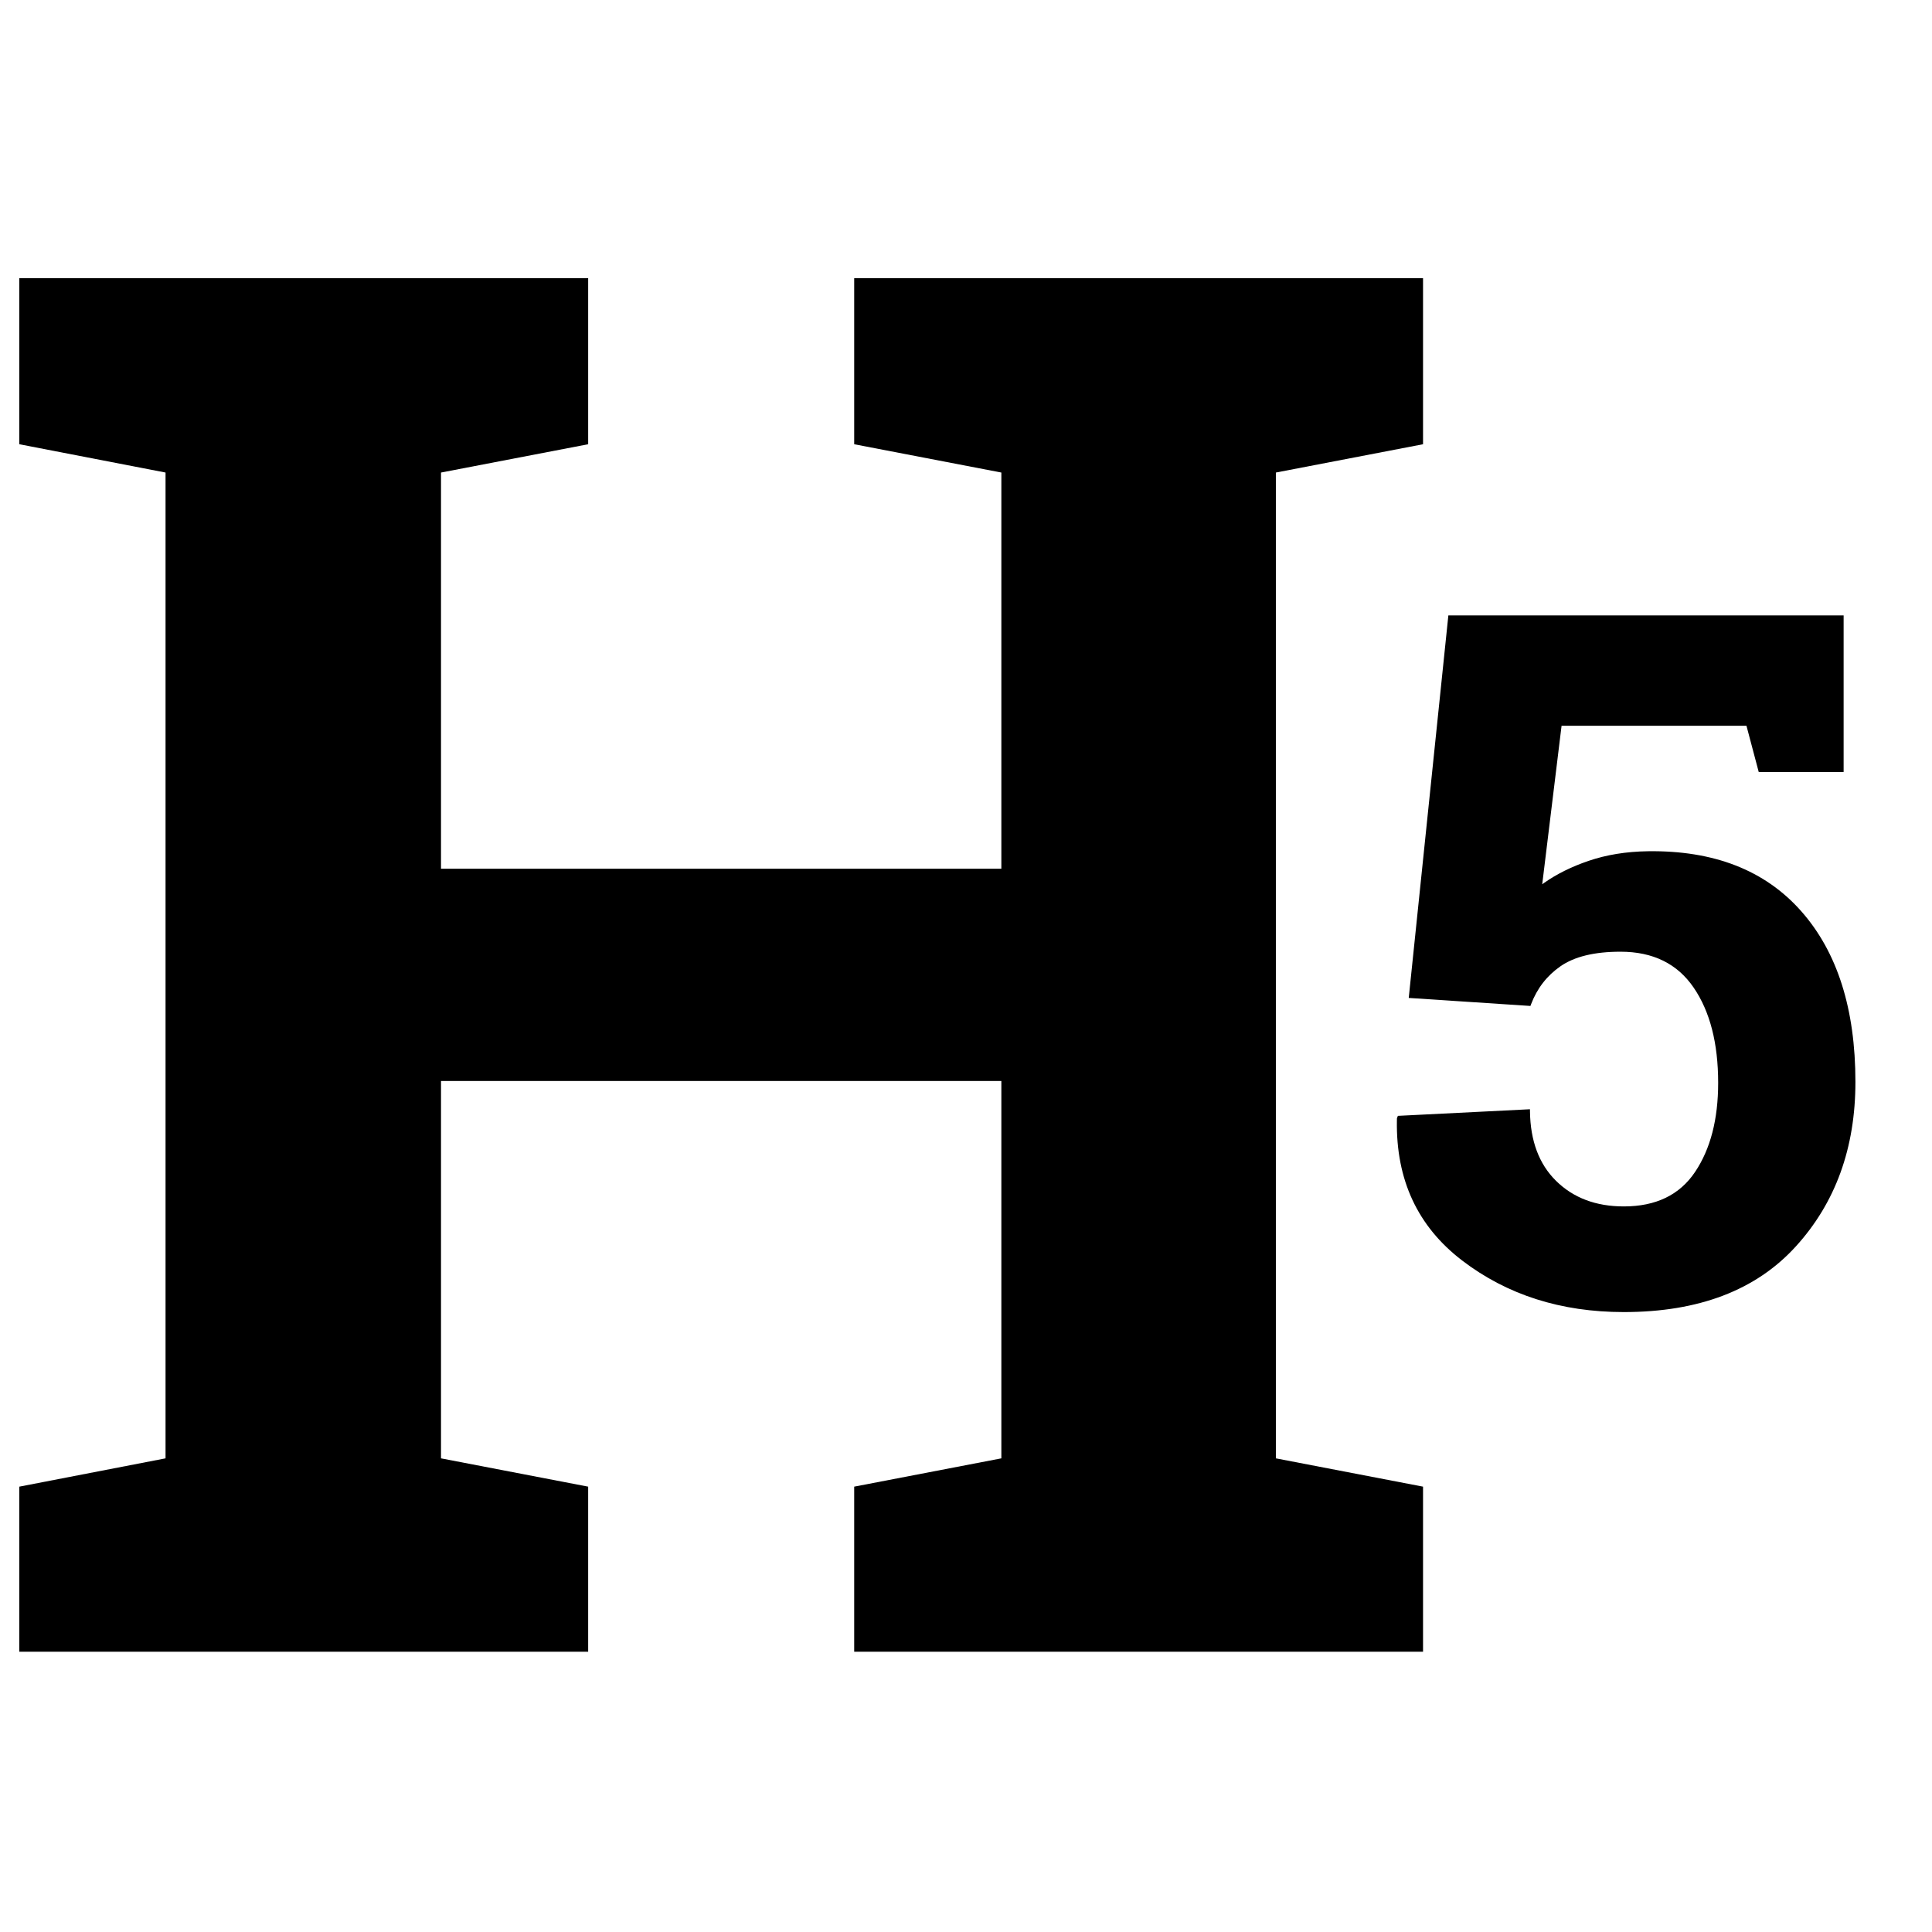
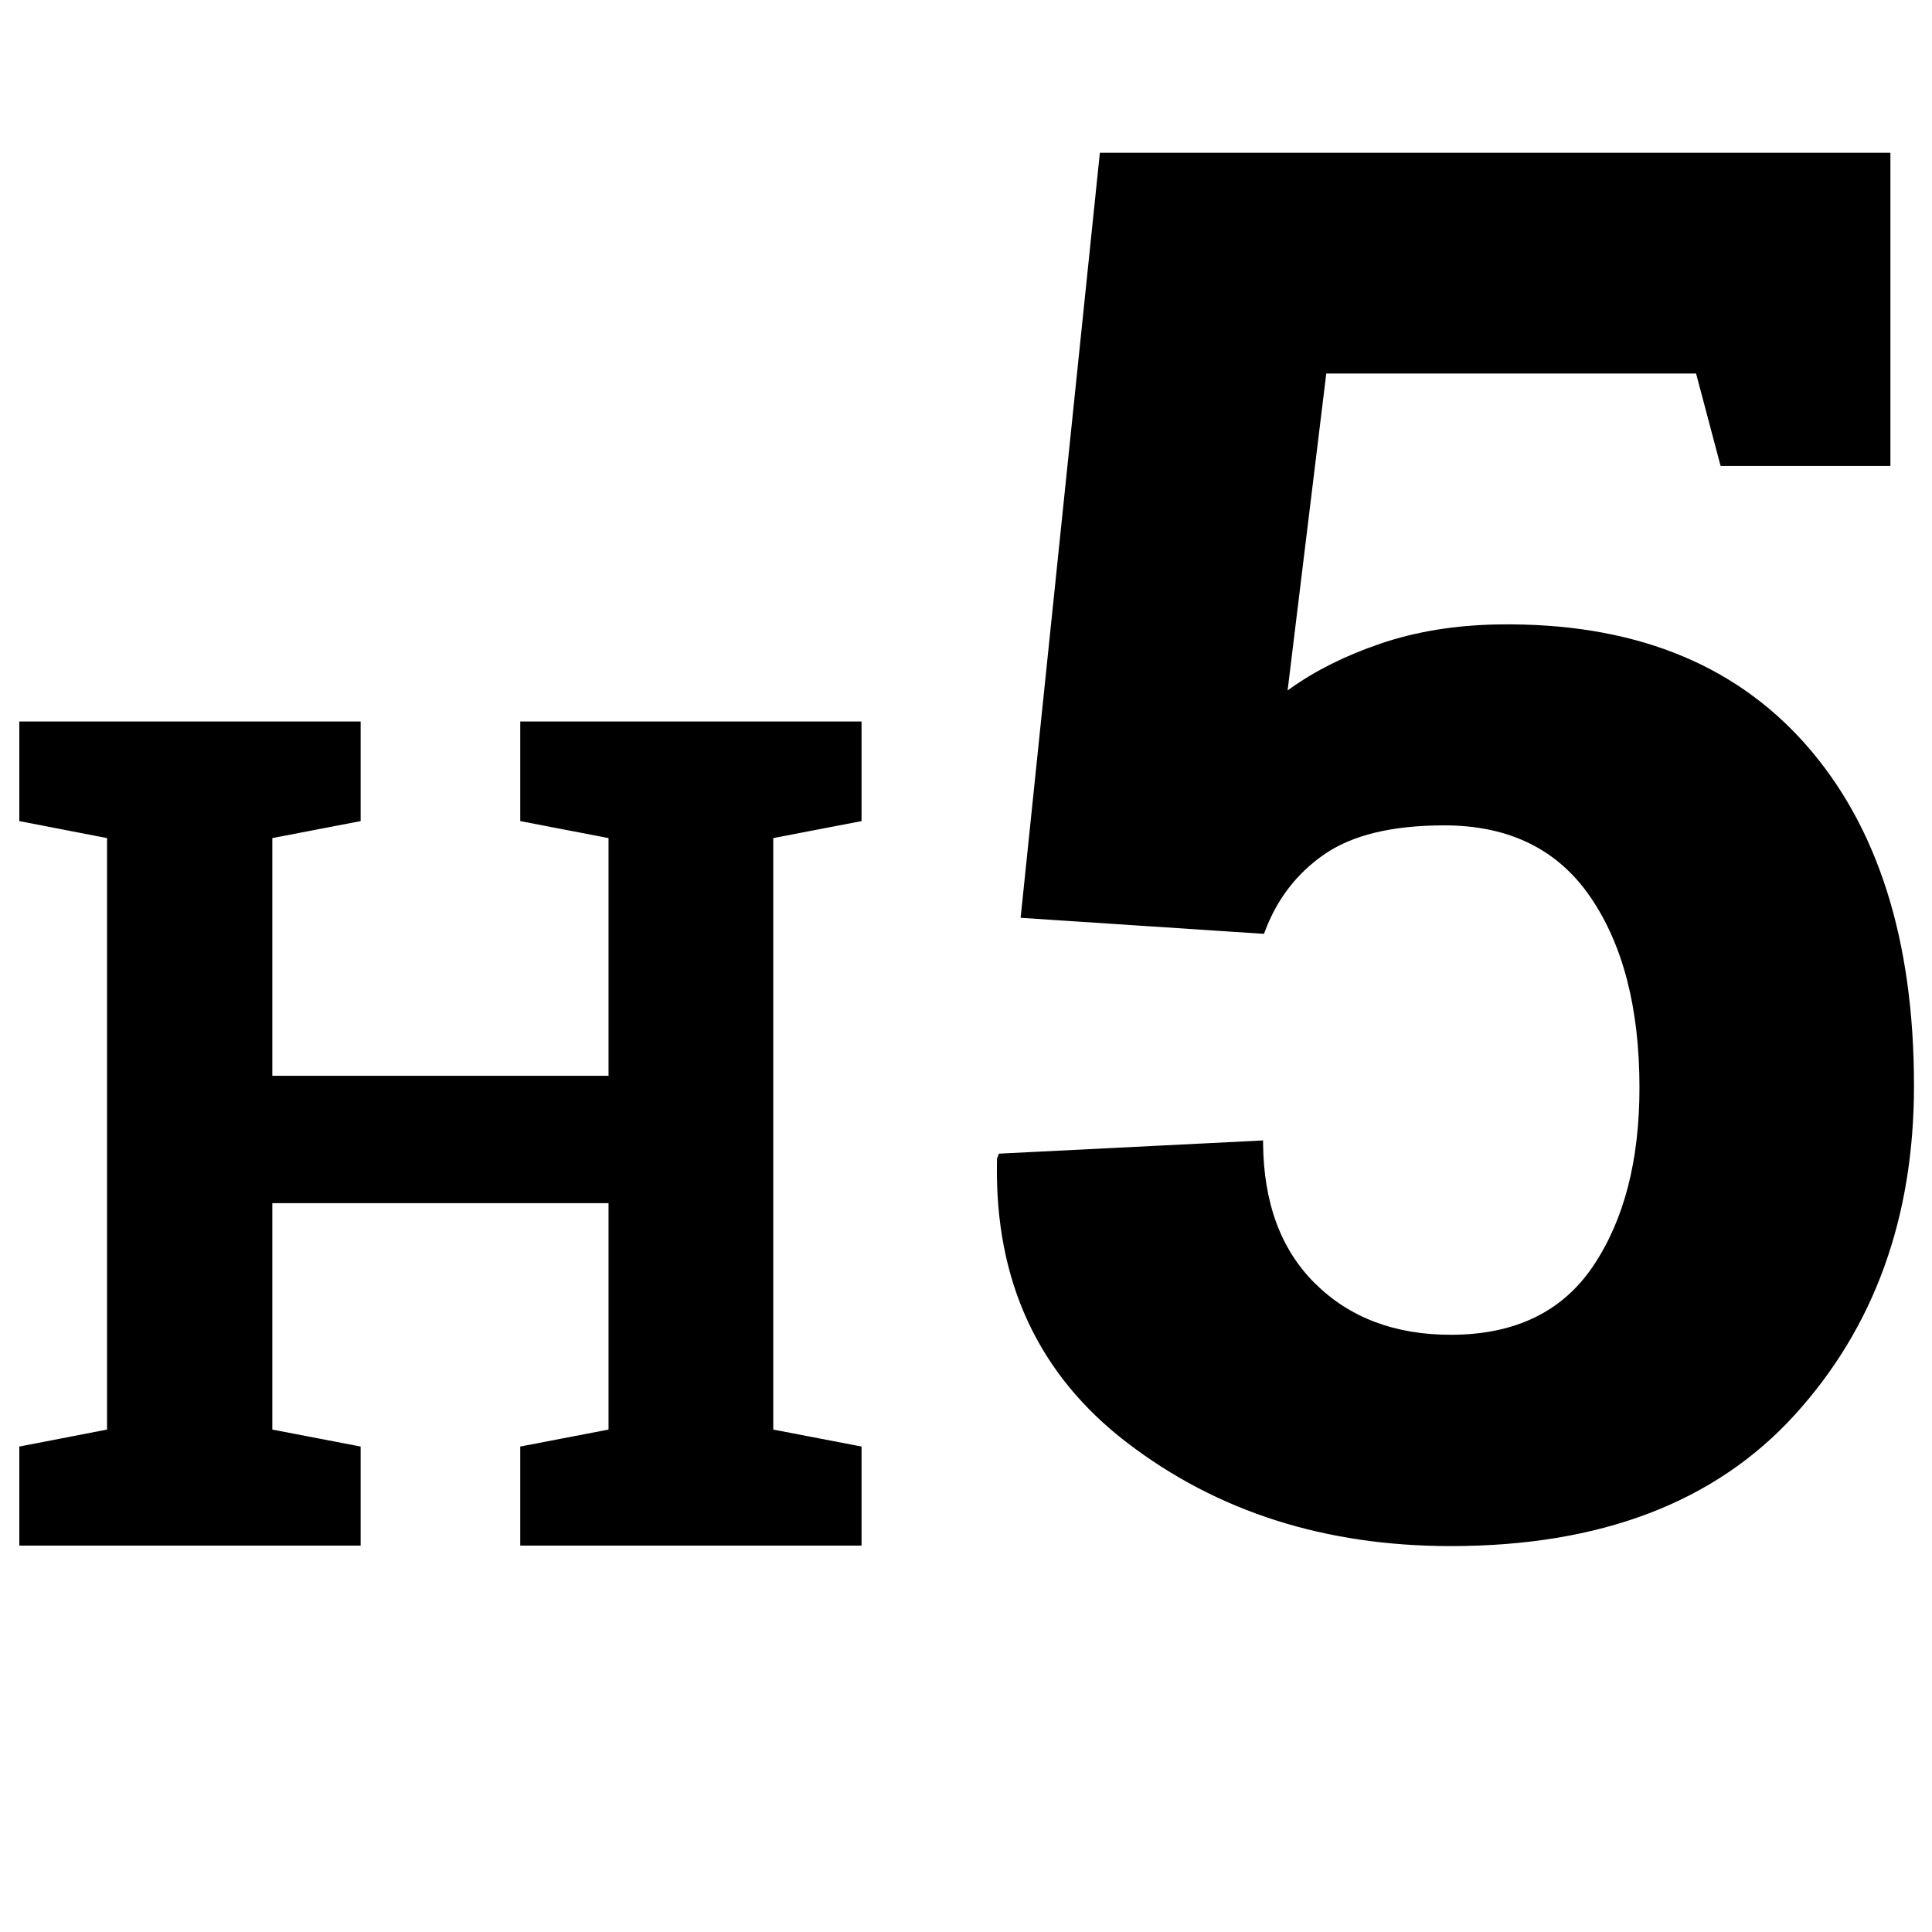
<svg xmlns="http://www.w3.org/2000/svg" width="500px" height="500px" viewBox="0 0 500 500" version="1.1">
  <g id="heading5" stroke="none" stroke-width="1" fill="none" fill-rule="evenodd">
-     <path d="M152.217,72 L152.217,114.969 L114.131,122.293 L114.131,224.832 L259.15,224.832 L259.15,122.293 L221.064,114.969 L221.064,72 L368.281,72 L368.281,114.969 L330.195,122.293 L330.195,377.42 L368.281,384.744 L368.281,427.469 L221.064,427.469 L221.064,384.744 L259.15,377.42 L259.15,279.764 L114.131,279.764 L114.131,377.42 L152.217,384.744 L152.217,427.469 L5,427.469 L5,384.744 L42.842,377.42 L42.842,122.293 L5,114.969 L5,72 L152.217,72 Z M477.129,159.266 L477.129,199.793 L455.156,199.793 L451.982,187.83 L404.131,187.83 L399.126,228.846 L399.658,228.464 C402.884,226.193 406.694,224.307 411.089,222.803 C415.728,221.216 420.854,220.382 426.47,220.301 C443.56,220.057 456.784,225.224 466.143,235.804 C475.501,246.383 480.181,261.113 480.181,279.993 C480.181,297.083 475.033,311.284 464.739,322.596 C454.444,333.908 439.613,339.563 420.244,339.563 C403.968,339.563 390.011,335.108 378.374,326.197 C366.888,317.401 361.268,305.336 361.516,290 L361.528,289.393 L361.772,288.782 L395.952,287.073 L395.956,287.609 C396.055,295.246 398.292,301.232 402.666,305.567 C407.142,310.002 413.001,312.22 420.244,312.22 C428.545,312.22 434.689,309.249 438.677,303.309 C442.664,297.368 444.658,289.677 444.658,280.237 C444.658,269.983 442.542,261.764 438.311,255.579 C434.079,249.394 427.772,246.302 419.39,246.302 C412.635,246.302 407.447,247.563 403.826,250.086 C400.334,252.519 397.806,255.784 396.244,259.881 L396.074,260.34 L364.58,258.265 L374.834,159.266 L477.129,159.266 Z" id="Shape" fill="#000000" fill-rule="nonzero" />
+     <path d="M489.235,39.531 L489.235,120.586 L445.289,120.586 L438.942,96.66 L343.239,96.66 L333.229,178.691 L333.924,178.189 C340.454,173.532 348.197,169.671 357.155,166.606 C366.432,163.433 376.686,161.764 387.916,161.602 C422.096,161.113 448.545,171.449 467.262,192.607 C485.98,213.766 495.338,243.226 495.338,280.986 C495.338,315.166 485.044,343.568 464.455,366.191 C443.865,388.815 414.202,400.127 375.465,400.127 C342.913,400.127 315,391.216 291.725,373.394 C268.683,355.75 257.446,331.525 258.013,300.721 L258.034,299.785 L258.522,298.564 L326.881,295.146 L326.884,295.873 C327.02,311.313 331.495,323.4 340.309,332.134 C349.261,341.004 360.98,345.439 375.465,345.439 C392.067,345.439 404.355,339.499 412.331,327.617 C420.306,315.736 424.293,300.355 424.293,281.475 C424.293,260.967 420.062,244.528 411.598,232.158 C403.135,219.788 390.521,213.604 373.756,213.604 C360.247,213.604 349.871,216.126 342.628,221.172 C335.554,226.1 330.459,232.736 327.345,241.081 L327.125,241.68 L264.137,237.529 L284.645,39.531 L489.235,39.531 Z M93.33,186.719 L93.33,212.5 L70.479,216.895 L70.479,278.418 L157.49,278.418 L157.49,216.895 L134.639,212.5 L134.639,186.719 L222.969,186.719 L222.969,212.5 L200.117,216.895 L200.117,369.971 L222.969,374.365 L222.969,400 L134.639,400 L134.639,374.365 L157.49,369.971 L157.49,311.377 L70.479,311.377 L70.479,369.971 L93.33,374.365 L93.33,400 L5,400 L5,374.365 L27.705,369.971 L27.705,216.895 L5,212.5 L5,186.719 L93.33,186.719 Z" id="Shape" fill="#000000" fill-rule="nonzero" />
  </g>
</svg>
